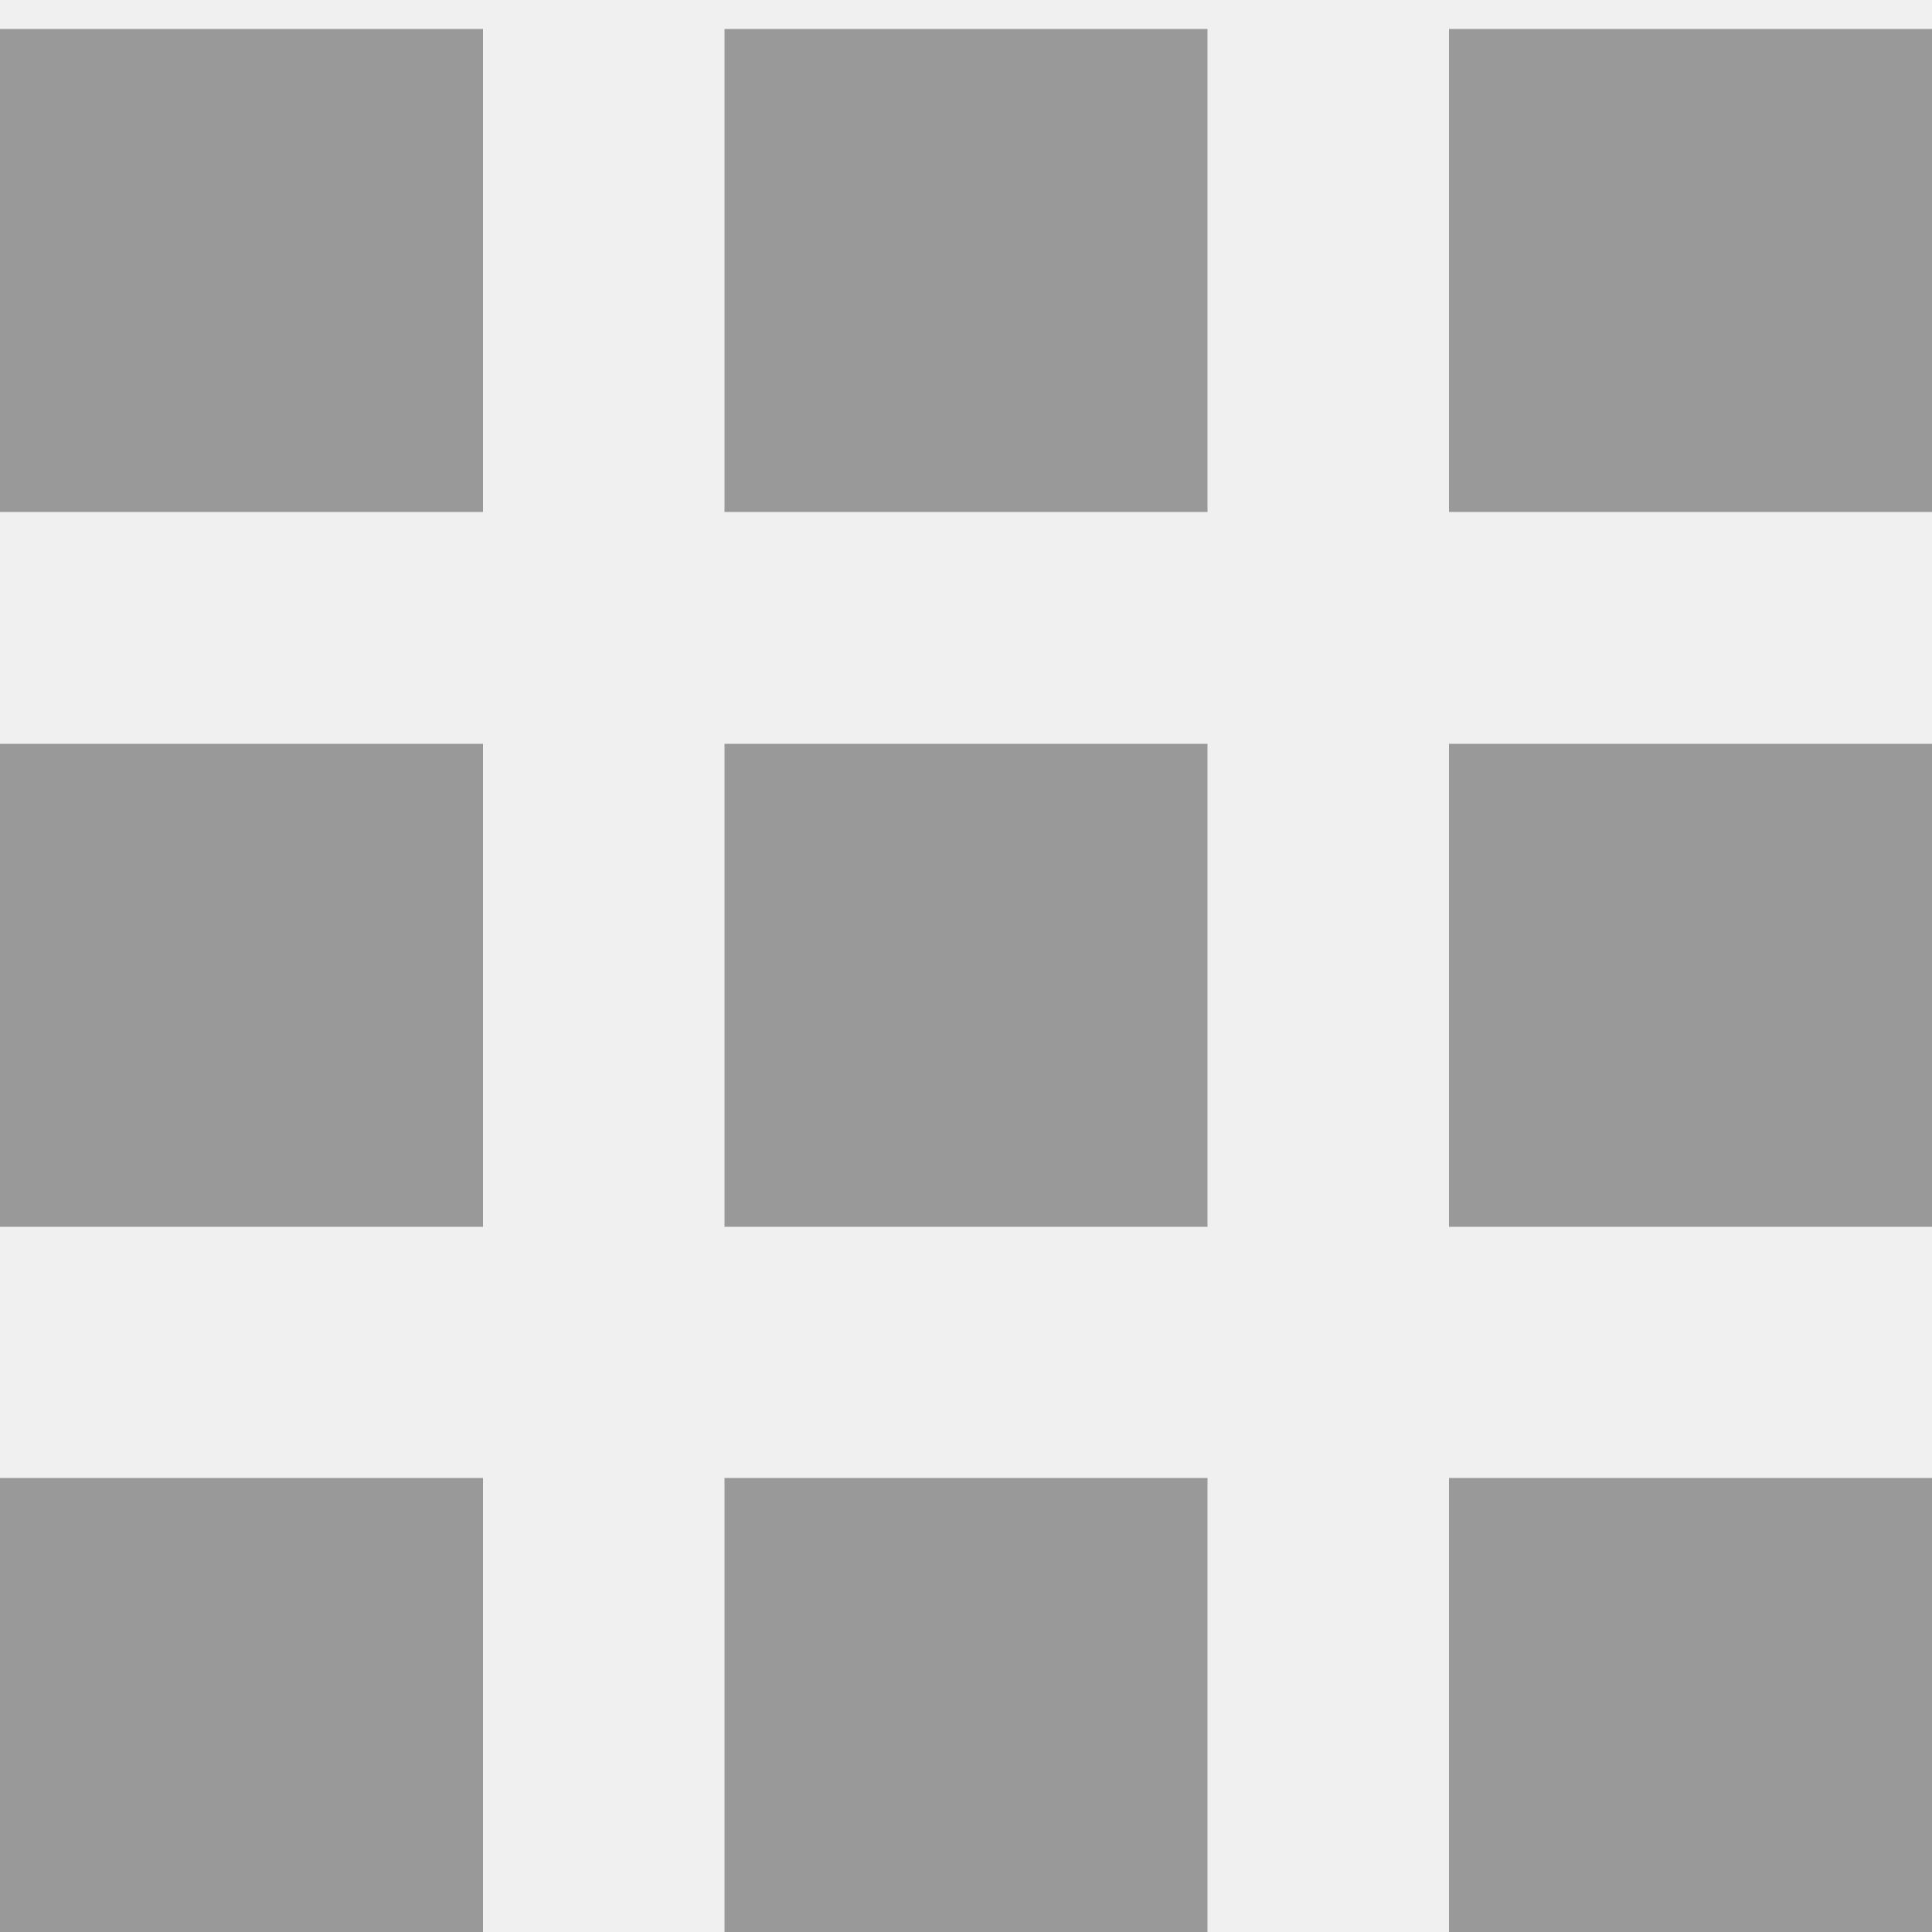
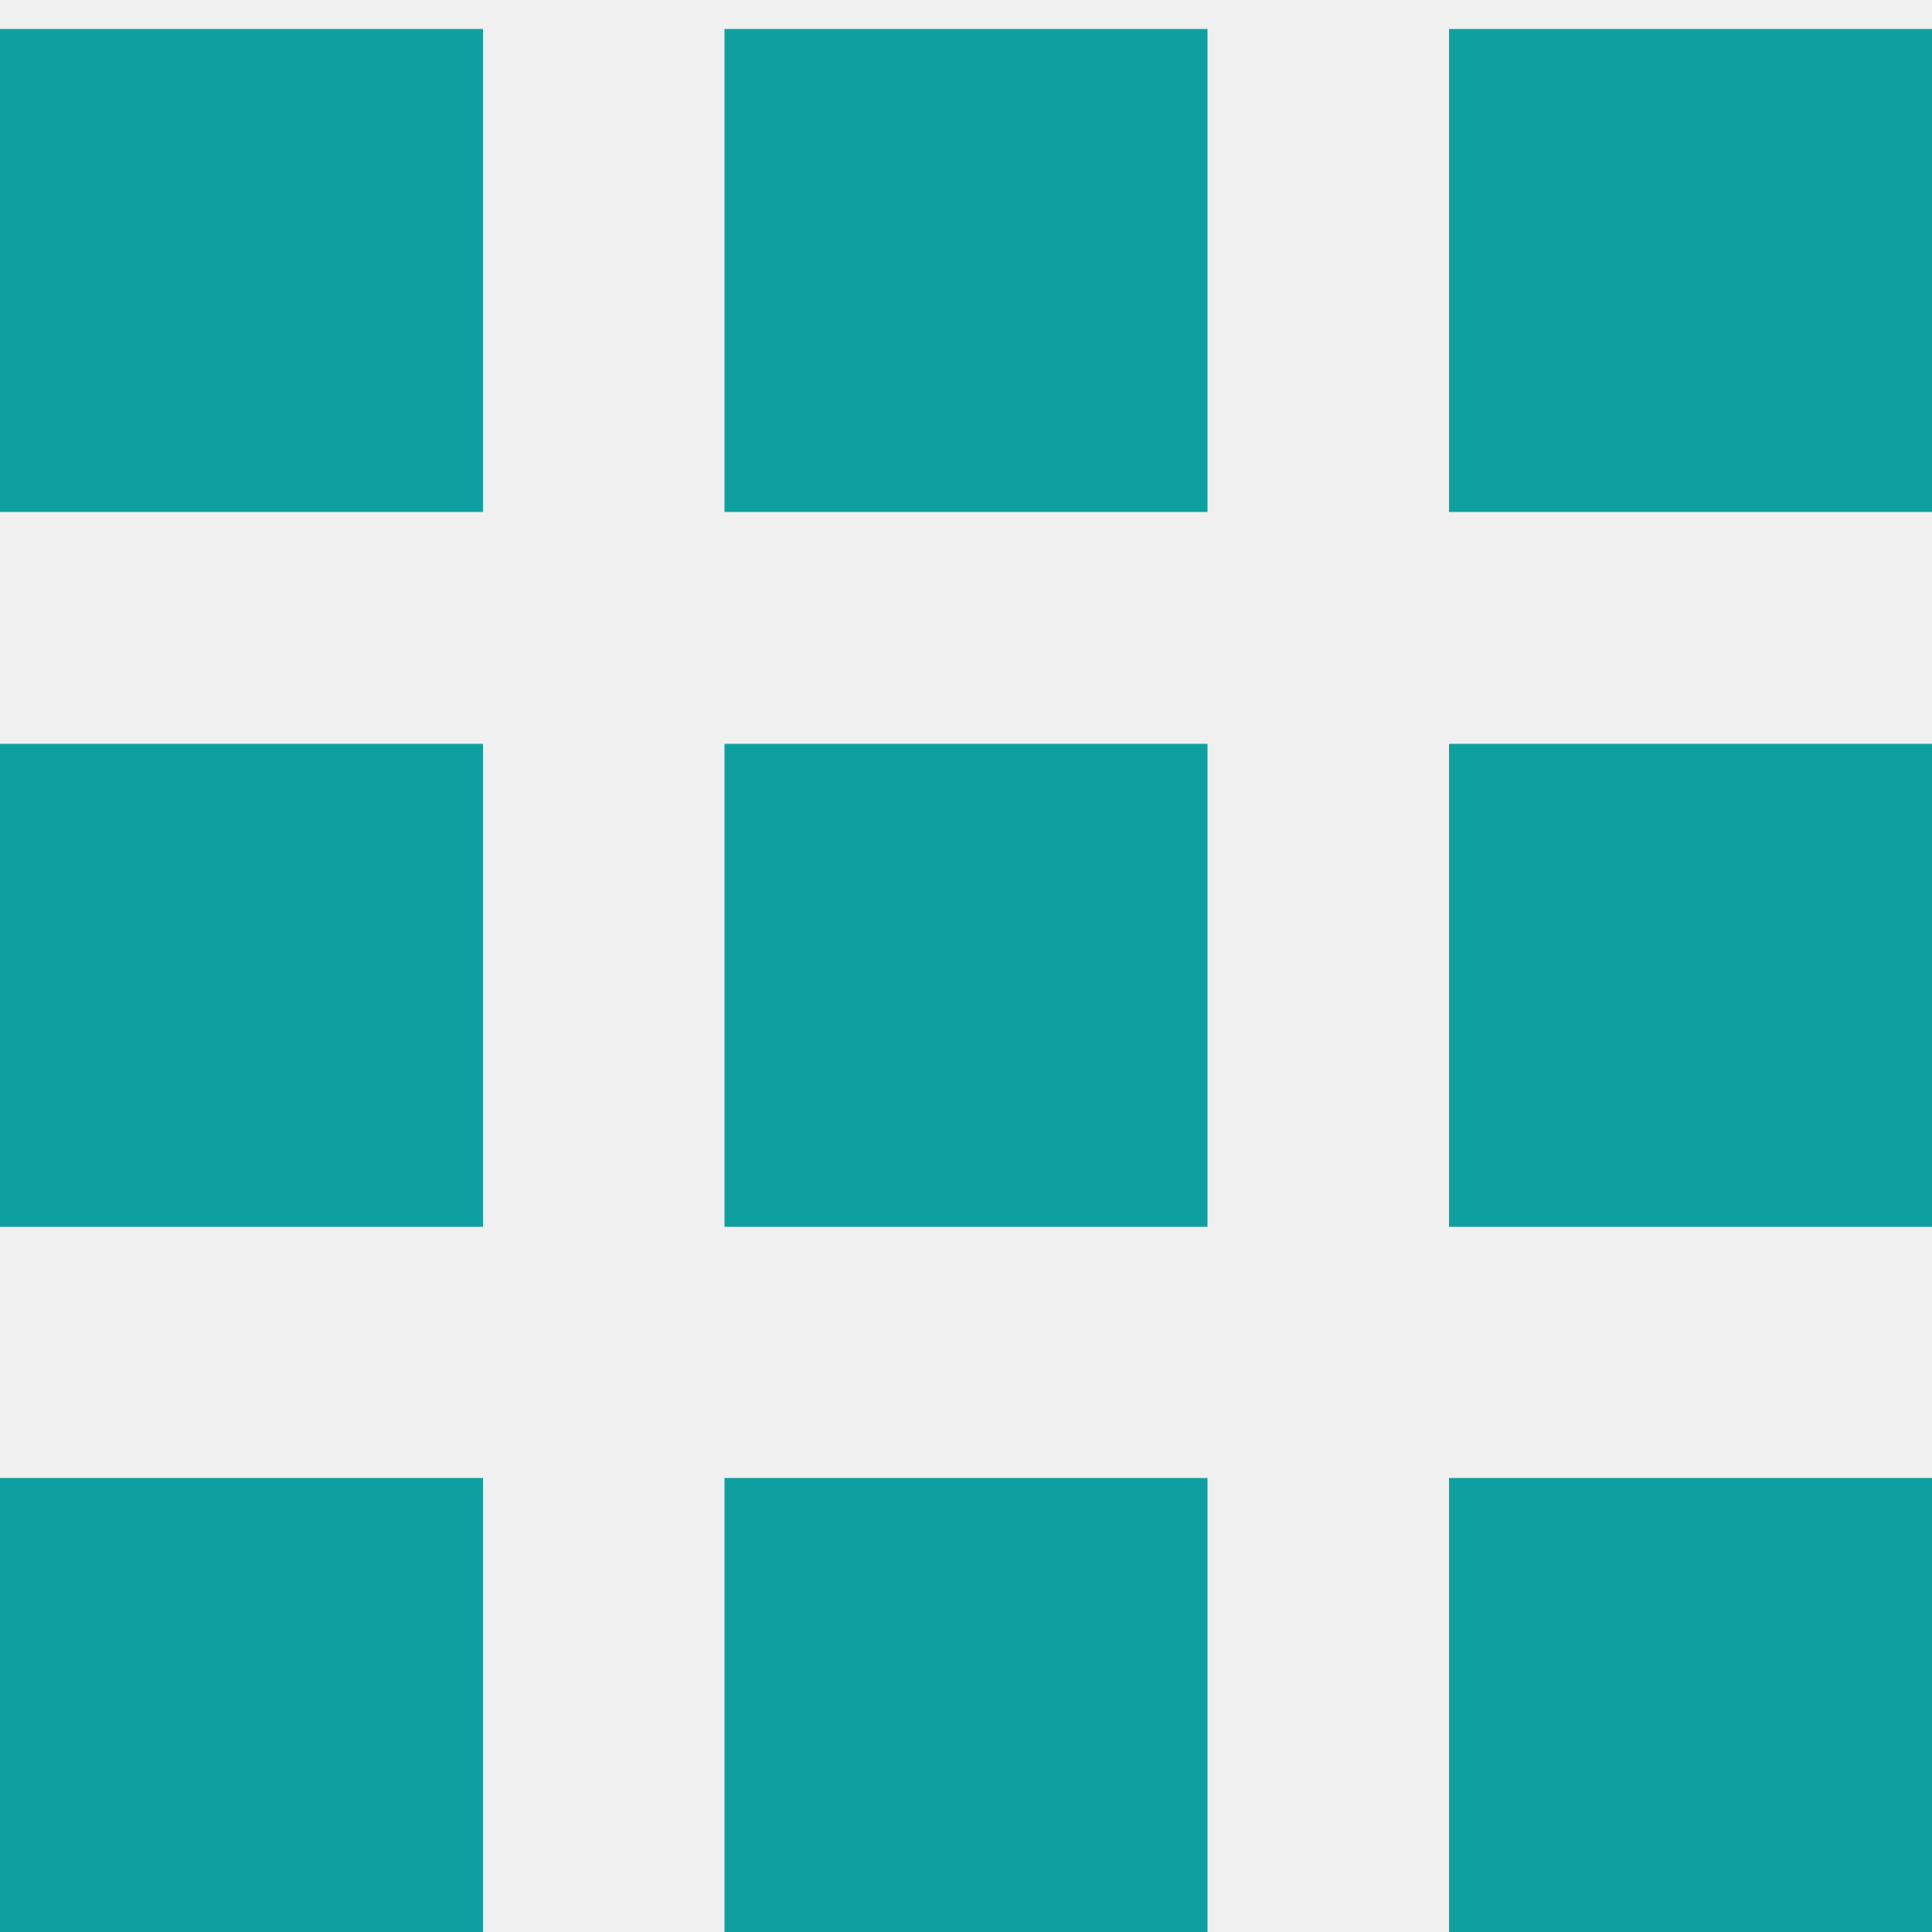
<svg xmlns:xlink="http://www.w3.org/1999/xlink" viewBox="0 0 20 20" class="grid-icon_svg__active" data-ember-action="1035">
  <defs>
    <path d="M5 15.3v5H0v-5h5zm7.5 0v5h-5v-5h5zm7.5 0v5h-5v-5h5zM5 7.7v5H0v-5h5zm7.5 0v5h-5v-5h5zm7.5 0v5h-5v-5h5zM5 .3v5H0v-5h5zm7.5 0v5h-5v-5h5zm7.5 0v5h-5v-5h5z" id="grid-icon_svg__a" />
  </defs>
  <g fill="none" fill-rule="evenodd">
    <mask id="grid-icon_svg__b" fill="#fff">
      <use xlink:href="#grid-icon_svg__a" />
    </mask>
-     <use fill="#999" xlink:href="#grid-icon_svg__a" />
+     <use fill="#0EA0A0" xlink:href="#grid-icon_svg__a" />
    <g mask="url(#grid-icon_svg__b)">
      <path d="M-3.5-2.8h26.1v26h-26z" />
    </g>
  </g>
</svg>
